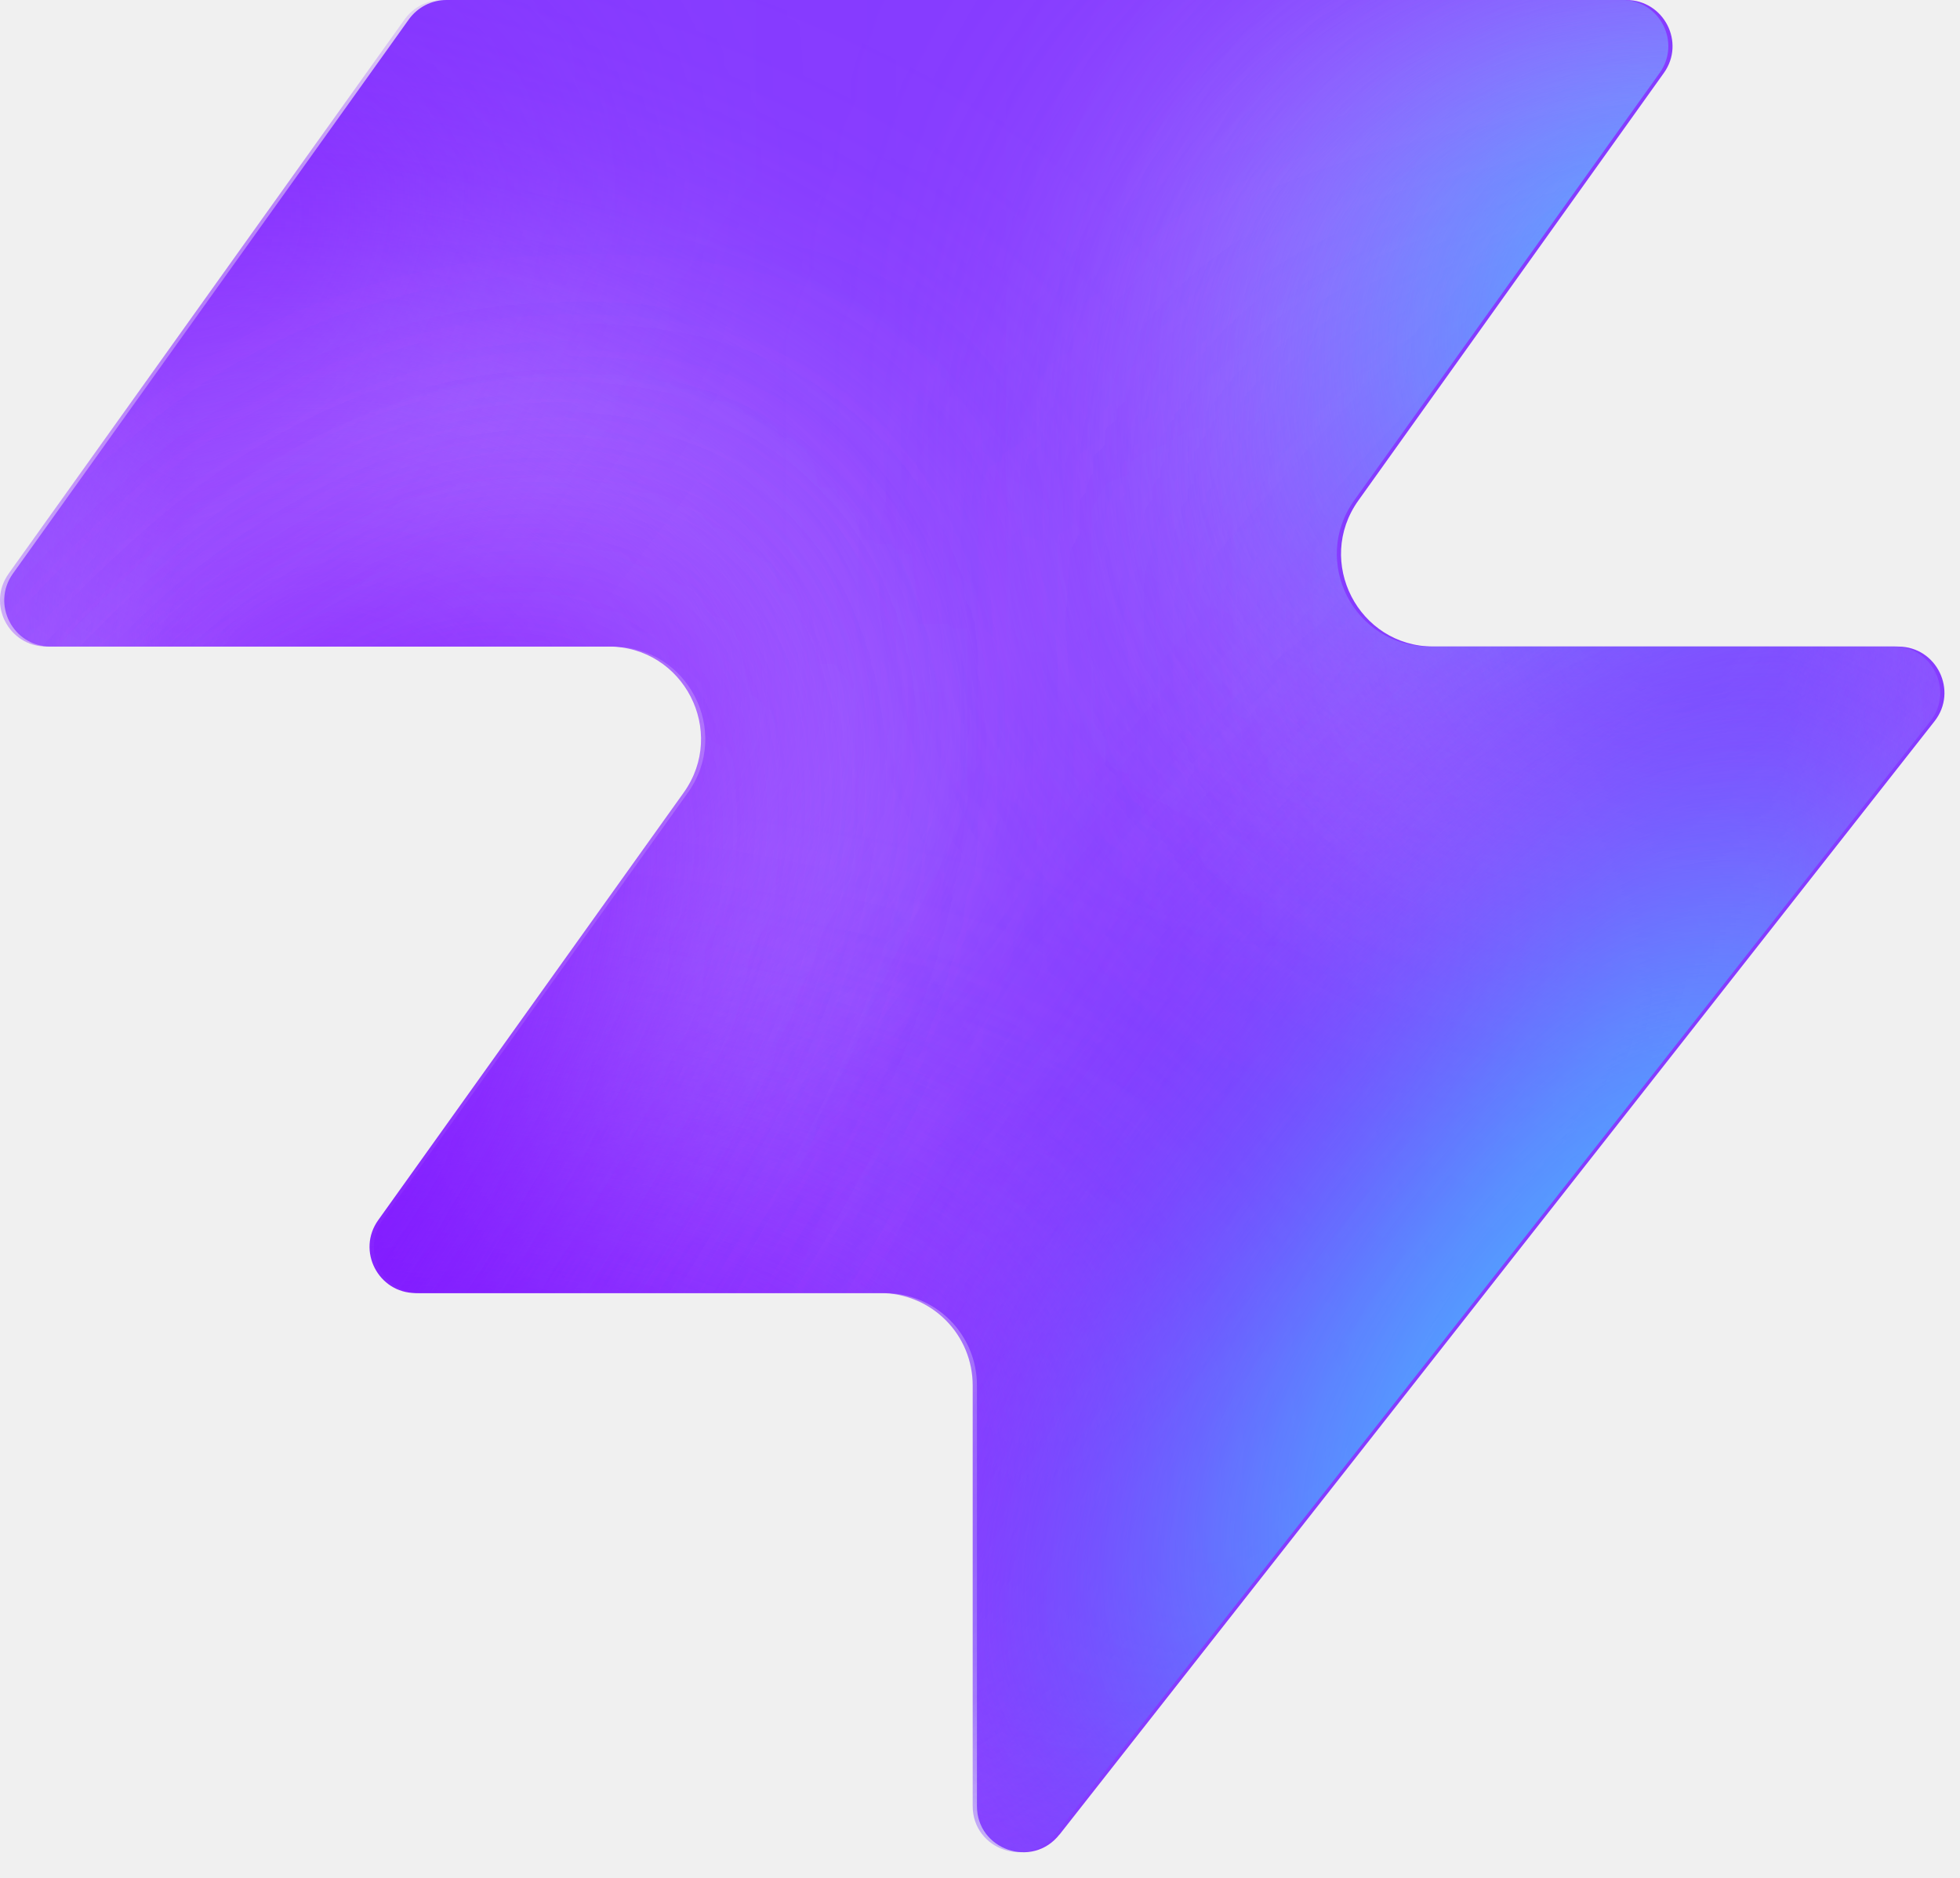
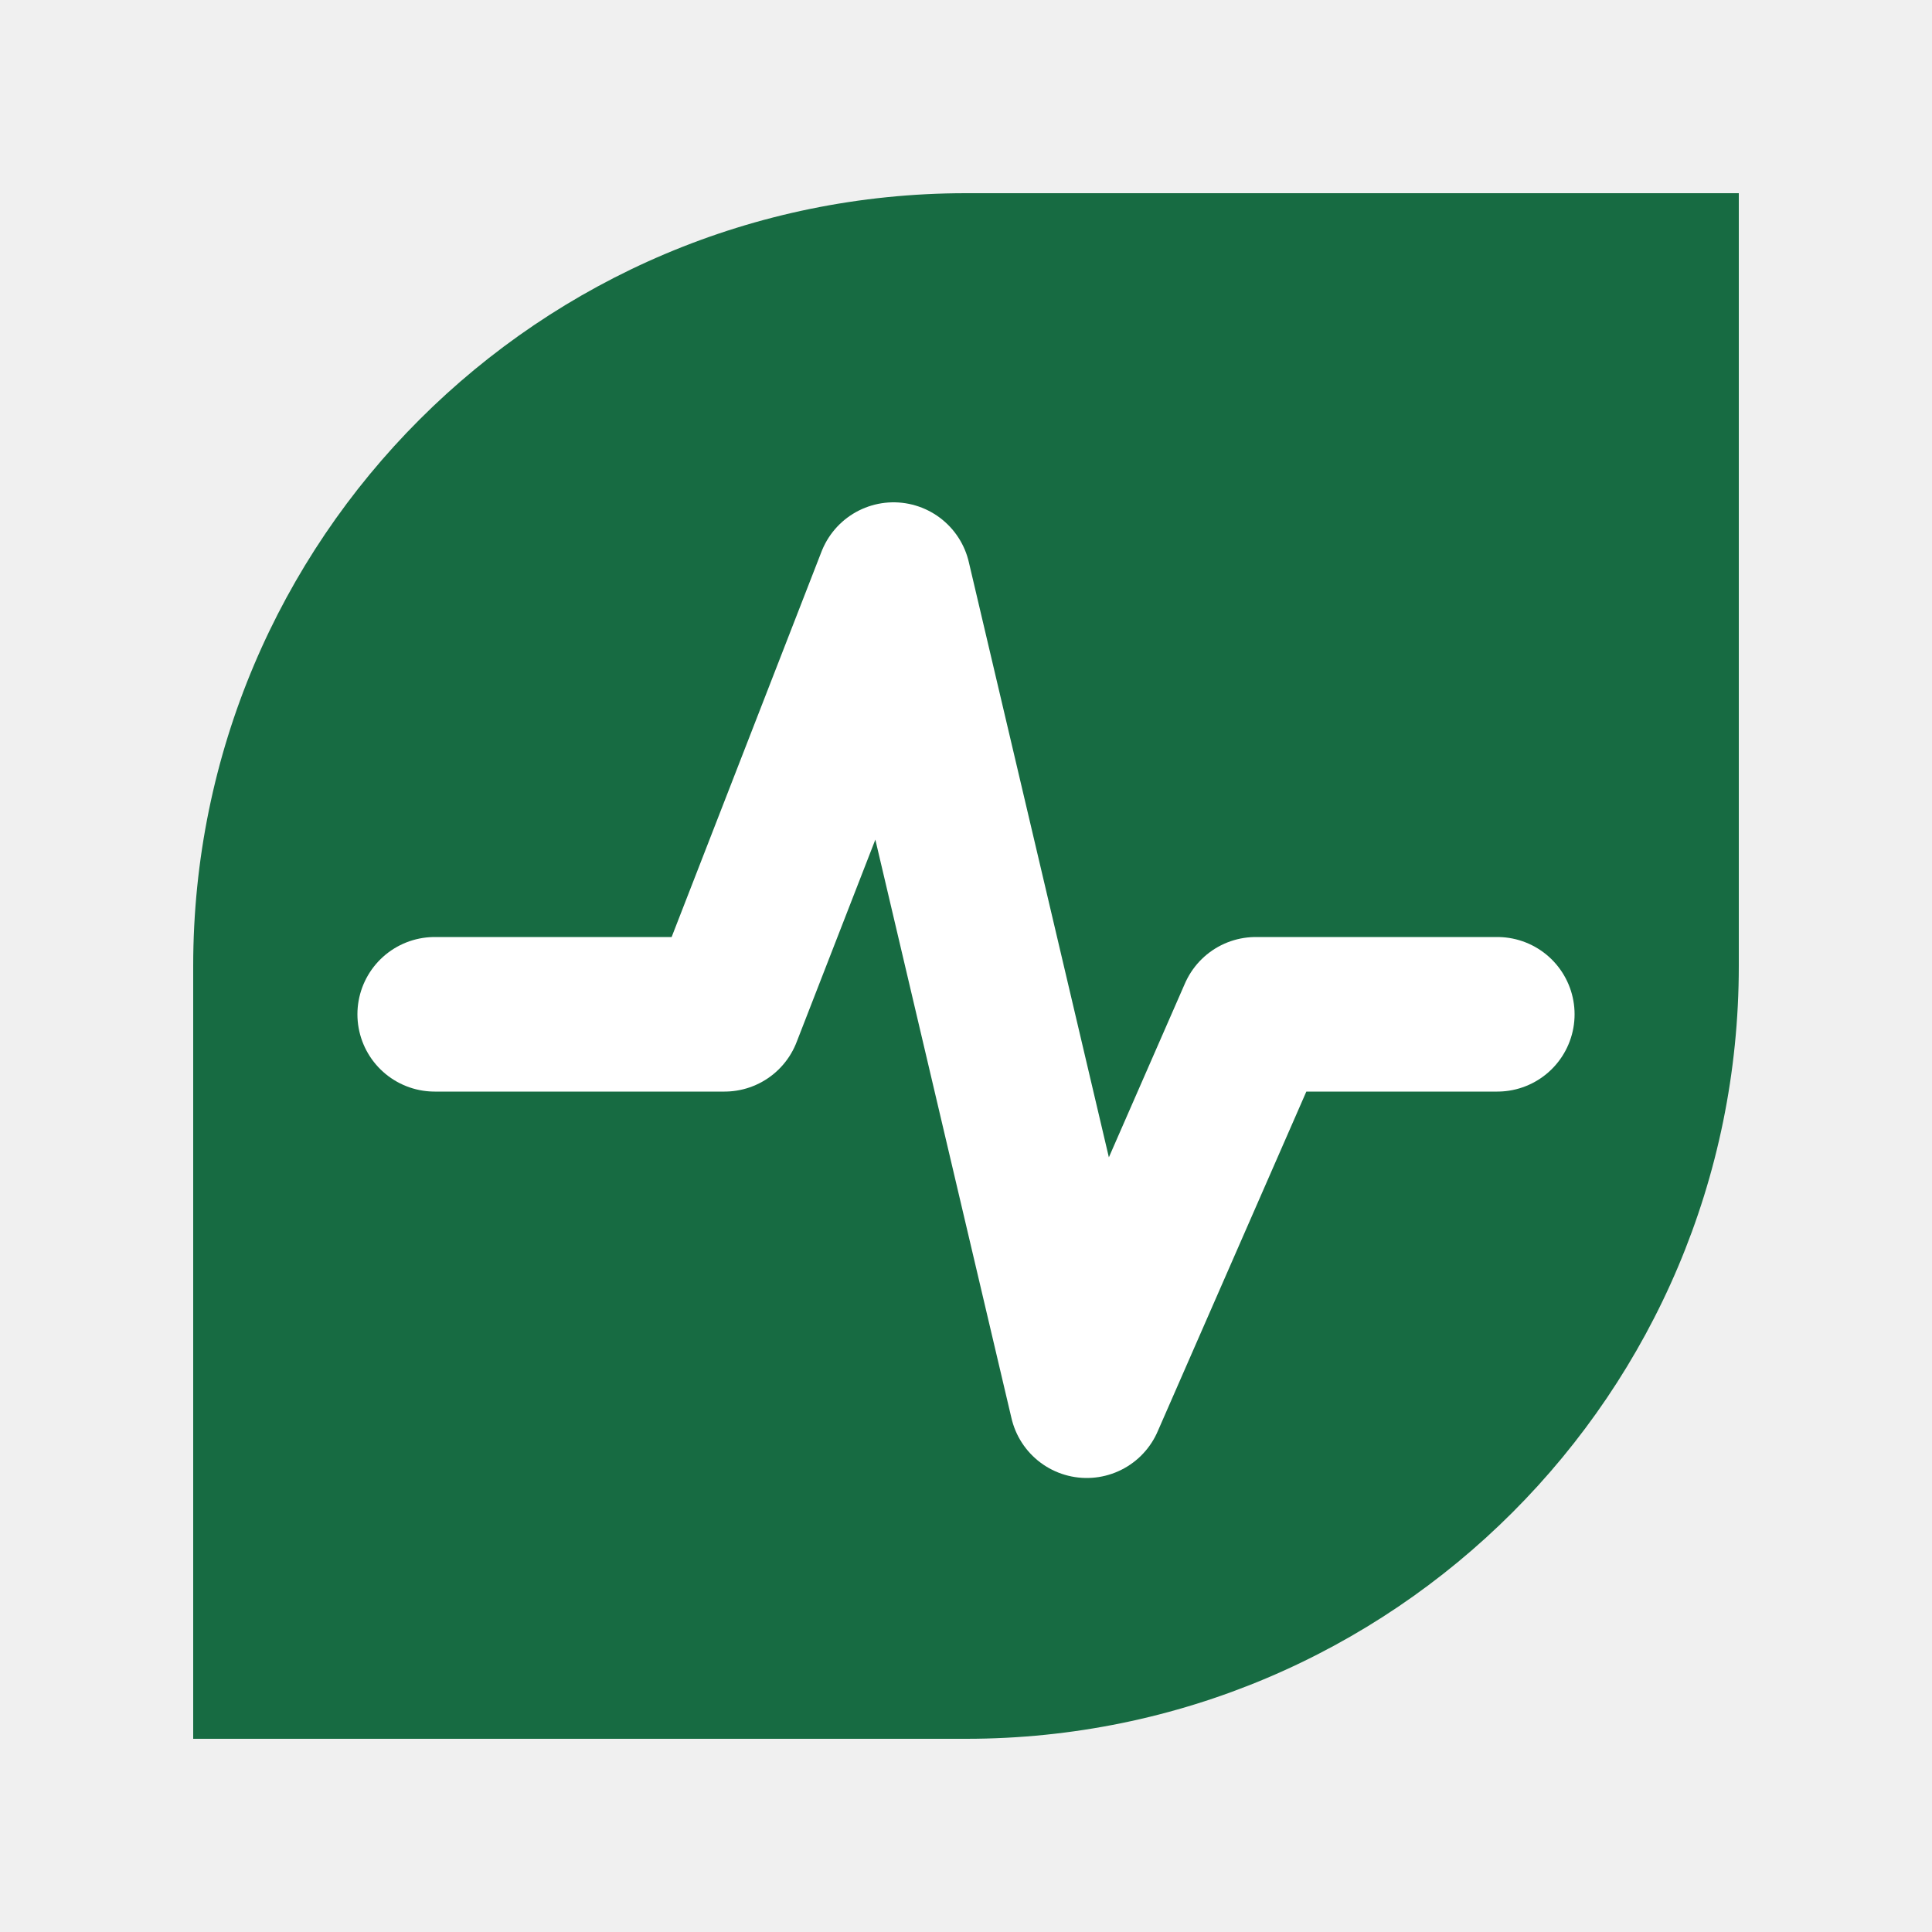
- <svg xmlns="http://www.w3.org/2000/svg" width="48" height="46" fill="none" viewBox="0 0 48 46">
-   <path fill="#863bff" d="M25.946 44.938c-.664.845-2.021.375-2.021-.698V33.937a2.26 2.26 0 0 0-2.262-2.262H10.287c-.92 0-1.456-1.04-.92-1.788l7.48-10.471c1.07-1.497 0-3.578-1.842-3.578H1.237c-.92 0-1.456-1.04-.92-1.788L10.013.474c.214-.297.556-.474.92-.474h28.894c.92 0 1.456 1.04.92 1.788l-7.48 10.471c-1.07 1.498 0 3.579 1.842 3.579h11.377c.943 0 1.473 1.088.89 1.83L25.947 44.94z" style="fill:#863bff;fill:color(display-p3 .525 .23 1);fill-opacity:1" />
-   <mask id="a" width="48" height="46" x="0" y="0" maskUnits="userSpaceOnUse" style="mask-type:alpha">
-     <path fill="#000" d="M25.842 44.938c-.664.844-2.021.375-2.021-.698V33.937a2.26 2.26 0 0 0-2.262-2.262H10.183c-.92 0-1.456-1.04-.92-1.788l7.48-10.471c1.07-1.498 0-3.579-1.842-3.579H1.133c-.92 0-1.456-1.04-.92-1.787L9.91.473c.214-.297.556-.474.92-.474h28.894c.92 0 1.456 1.04.92 1.788l-7.48 10.471c-1.07 1.498 0 3.578 1.842 3.578h11.377c.943 0 1.473 1.088.89 1.832L25.843 44.94z" style="fill:#000;fill-opacity:1" />
-   </mask>
-   <g mask="url(#a)">
-     <g filter="url(#b)">
-       <ellipse cx="5.508" cy="14.704" fill="#ede6ff" rx="5.508" ry="14.704" style="fill:#ede6ff;fill:color(display-p3 .927 .903 1);fill-opacity:1" transform="matrix(.00324 1 1 -.00324 -4.47 31.516)" />
-     </g>
-     <g filter="url(#c)">
-       <ellipse cx="10.399" cy="29.851" fill="#ede6ff" rx="10.399" ry="29.851" style="fill:#ede6ff;fill:color(display-p3 .927 .903 1);fill-opacity:1" transform="matrix(.00324 1 1 -.00324 -39.328 7.883)" />
-     </g>
-     <g filter="url(#d)">
-       <ellipse cx="5.508" cy="30.487" fill="#7e14ff" rx="5.508" ry="30.487" style="fill:#7e14ff;fill:color(display-p3 .492 .077 1);fill-opacity:1" transform="rotate(89.814 -25.913 -14.639)scale(1 -1)" />
-     </g>
-     <g filter="url(#e)">
-       <ellipse cx="5.508" cy="30.599" fill="#7e14ff" rx="5.508" ry="30.599" style="fill:#7e14ff;fill:color(display-p3 .492 .077 1);fill-opacity:1" transform="rotate(89.814 -32.644 -3.334)scale(1 -1)" />
-     </g>
-     <g filter="url(#f)">
-       <ellipse cx="5.508" cy="30.599" fill="#7e14ff" rx="5.508" ry="30.599" style="fill:#7e14ff;fill:color(display-p3 .492 .077 1);fill-opacity:1" transform="matrix(.00324 1 1 -.00324 -34.34 30.47)" />
-     </g>
-     <g filter="url(#g)">
-       <ellipse cx="14.072" cy="22.078" fill="#ede6ff" rx="14.072" ry="22.078" style="fill:#ede6ff;fill:color(display-p3 .927 .903 1);fill-opacity:1" transform="rotate(93.35 24.506 48.493)scale(-1 1)" />
-     </g>
-     <g filter="url(#h)">
-       <ellipse cx="3.47" cy="21.501" fill="#7e14ff" rx="3.47" ry="21.501" style="fill:#7e14ff;fill:color(display-p3 .492 .077 1);fill-opacity:1" transform="rotate(89.009 28.708 47.59)scale(-1 1)" />
-     </g>
-     <g filter="url(#i)">
-       <ellipse cx="3.47" cy="21.501" fill="#7e14ff" rx="3.47" ry="21.501" style="fill:#7e14ff;fill:color(display-p3 .492 .077 1);fill-opacity:1" transform="rotate(89.009 28.708 47.59)scale(-1 1)" />
-     </g>
-     <g filter="url(#j)">
-       <ellipse cx=".387" cy="8.972" fill="#7e14ff" rx="4.407" ry="29.108" style="fill:#7e14ff;fill:color(display-p3 .492 .077 1);fill-opacity:1" transform="rotate(39.51 .387 8.972)" />
-     </g>
-     <g filter="url(#k)">
-       <ellipse cx="47.523" cy="-6.092" fill="#7e14ff" rx="4.407" ry="29.108" style="fill:#7e14ff;fill:color(display-p3 .492 .077 1);fill-opacity:1" transform="rotate(37.892 47.523 -6.092)" />
-     </g>
-     <g filter="url(#l)">
-       <ellipse cx="41.412" cy="6.333" fill="#47bfff" rx="5.971" ry="9.665" style="fill:#47bfff;fill:color(display-p3 .28 .748 1);fill-opacity:1" transform="rotate(37.892 41.412 6.333)" />
-     </g>
-     <g filter="url(#m)">
-       <ellipse cx="-1.879" cy="38.332" fill="#7e14ff" rx="4.407" ry="29.108" style="fill:#7e14ff;fill:color(display-p3 .492 .077 1);fill-opacity:1" transform="rotate(37.892 -1.88 38.332)" />
-     </g>
-     <g filter="url(#n)">
-       <ellipse cx="-1.879" cy="38.332" fill="#7e14ff" rx="4.407" ry="29.108" style="fill:#7e14ff;fill:color(display-p3 .492 .077 1);fill-opacity:1" transform="rotate(37.892 -1.88 38.332)" />
-     </g>
-     <g filter="url(#o)">
-       <ellipse cx="35.651" cy="29.907" fill="#7e14ff" rx="4.407" ry="29.108" style="fill:#7e14ff;fill:color(display-p3 .492 .077 1);fill-opacity:1" transform="rotate(37.892 35.651 29.907)" />
-     </g>
-     <g filter="url(#p)">
-       <ellipse cx="38.418" cy="32.4" fill="#47bfff" rx="5.971" ry="15.297" style="fill:#47bfff;fill:color(display-p3 .28 .748 1);fill-opacity:1" transform="rotate(37.892 38.418 32.4)" />
-     </g>
-   </g>
-   <defs>
-     <filter id="b" width="60.045" height="41.654" x="-19.77" y="16.149" color-interpolation-filters="sRGB" filterUnits="userSpaceOnUse">
-       <feFlood flood-opacity="0" result="BackgroundImageFix" />
-       <feBlend in="SourceGraphic" in2="BackgroundImageFix" result="shape" />
-       <feGaussianBlur result="effect1_foregroundBlur_2002_17158" stdDeviation="7.659" />
-     </filter>
-     <filter id="c" width="90.34" height="51.437" x="-54.613" y="-7.533" color-interpolation-filters="sRGB" filterUnits="userSpaceOnUse">
-       <feFlood flood-opacity="0" result="BackgroundImageFix" />
-       <feBlend in="SourceGraphic" in2="BackgroundImageFix" result="shape" />
-       <feGaussianBlur result="effect1_foregroundBlur_2002_17158" stdDeviation="7.659" />
-     </filter>
-     <filter id="d" width="79.355" height="29.4" x="-49.64" y="2.03" color-interpolation-filters="sRGB" filterUnits="userSpaceOnUse">
-       <feFlood flood-opacity="0" result="BackgroundImageFix" />
-       <feBlend in="SourceGraphic" in2="BackgroundImageFix" result="shape" />
-       <feGaussianBlur result="effect1_foregroundBlur_2002_17158" stdDeviation="4.596" />
-     </filter>
-     <filter id="e" width="79.579" height="29.4" x="-45.045" y="20.029" color-interpolation-filters="sRGB" filterUnits="userSpaceOnUse">
-       <feFlood flood-opacity="0" result="BackgroundImageFix" />
-       <feBlend in="SourceGraphic" in2="BackgroundImageFix" result="shape" />
-       <feGaussianBlur result="effect1_foregroundBlur_2002_17158" stdDeviation="4.596" />
-     </filter>
-     <filter id="f" width="79.579" height="29.4" x="-43.513" y="21.178" color-interpolation-filters="sRGB" filterUnits="userSpaceOnUse">
-       <feFlood flood-opacity="0" result="BackgroundImageFix" />
-       <feBlend in="SourceGraphic" in2="BackgroundImageFix" result="shape" />
-       <feGaussianBlur result="effect1_foregroundBlur_2002_17158" stdDeviation="4.596" />
-     </filter>
-     <filter id="g" width="74.749" height="58.852" x="15.756" y="-17.901" color-interpolation-filters="sRGB" filterUnits="userSpaceOnUse">
-       <feFlood flood-opacity="0" result="BackgroundImageFix" />
-       <feBlend in="SourceGraphic" in2="BackgroundImageFix" result="shape" />
-       <feGaussianBlur result="effect1_foregroundBlur_2002_17158" stdDeviation="7.659" />
-     </filter>
-     <filter id="h" width="61.377" height="25.362" x="23.548" y="2.284" color-interpolation-filters="sRGB" filterUnits="userSpaceOnUse">
-       <feFlood flood-opacity="0" result="BackgroundImageFix" />
-       <feBlend in="SourceGraphic" in2="BackgroundImageFix" result="shape" />
-       <feGaussianBlur result="effect1_foregroundBlur_2002_17158" stdDeviation="4.596" />
-     </filter>
-     <filter id="i" width="61.377" height="25.362" x="23.548" y="2.284" color-interpolation-filters="sRGB" filterUnits="userSpaceOnUse">
-       <feFlood flood-opacity="0" result="BackgroundImageFix" />
-       <feBlend in="SourceGraphic" in2="BackgroundImageFix" result="shape" />
-       <feGaussianBlur result="effect1_foregroundBlur_2002_17158" stdDeviation="4.596" />
-     </filter>
-     <filter id="j" width="56.045" height="63.649" x="-27.636" y="-22.853" color-interpolation-filters="sRGB" filterUnits="userSpaceOnUse">
-       <feFlood flood-opacity="0" result="BackgroundImageFix" />
-       <feBlend in="SourceGraphic" in2="BackgroundImageFix" result="shape" />
-       <feGaussianBlur result="effect1_foregroundBlur_2002_17158" stdDeviation="4.596" />
-     </filter>
-     <filter id="k" width="54.814" height="64.646" x="20.116" y="-38.415" color-interpolation-filters="sRGB" filterUnits="userSpaceOnUse">
-       <feFlood flood-opacity="0" result="BackgroundImageFix" />
-       <feBlend in="SourceGraphic" in2="BackgroundImageFix" result="shape" />
-       <feGaussianBlur result="effect1_foregroundBlur_2002_17158" stdDeviation="4.596" />
-     </filter>
-     <filter id="l" width="33.541" height="35.313" x="24.641" y="-11.323" color-interpolation-filters="sRGB" filterUnits="userSpaceOnUse">
-       <feFlood flood-opacity="0" result="BackgroundImageFix" />
-       <feBlend in="SourceGraphic" in2="BackgroundImageFix" result="shape" />
-       <feGaussianBlur result="effect1_foregroundBlur_2002_17158" stdDeviation="4.596" />
-     </filter>
-     <filter id="m" width="54.814" height="64.646" x="-29.286" y="6.009" color-interpolation-filters="sRGB" filterUnits="userSpaceOnUse">
-       <feFlood flood-opacity="0" result="BackgroundImageFix" />
-       <feBlend in="SourceGraphic" in2="BackgroundImageFix" result="shape" />
-       <feGaussianBlur result="effect1_foregroundBlur_2002_17158" stdDeviation="4.596" />
-     </filter>
-     <filter id="n" width="54.814" height="64.646" x="-29.286" y="6.009" color-interpolation-filters="sRGB" filterUnits="userSpaceOnUse">
-       <feFlood flood-opacity="0" result="BackgroundImageFix" />
-       <feBlend in="SourceGraphic" in2="BackgroundImageFix" result="shape" />
-       <feGaussianBlur result="effect1_foregroundBlur_2002_17158" stdDeviation="4.596" />
-     </filter>
-     <filter id="o" width="54.814" height="64.646" x="8.244" y="-2.416" color-interpolation-filters="sRGB" filterUnits="userSpaceOnUse">
-       <feFlood flood-opacity="0" result="BackgroundImageFix" />
-       <feBlend in="SourceGraphic" in2="BackgroundImageFix" result="shape" />
-       <feGaussianBlur result="effect1_foregroundBlur_2002_17158" stdDeviation="4.596" />
-     </filter>
-     <filter id="p" width="39.409" height="43.623" x="18.713" y="10.588" color-interpolation-filters="sRGB" filterUnits="userSpaceOnUse">
-       <feFlood flood-opacity="0" result="BackgroundImageFix" />
-       <feBlend in="SourceGraphic" in2="BackgroundImageFix" result="shape" />
-       <feGaussianBlur result="effect1_foregroundBlur_2002_17158" stdDeviation="4.596" />
-     </filter>
-   </defs>
+ <svg xmlns="http://www.w3.org/2000/svg" viewBox="0 0 40 40">
+   <style>
+     .folha { fill: #176b42 }
+     .pulso { stroke: #ffffff }
+   </style>
+   <path class="folha" d="M4 20A16 16 0 0 1 20 4H36V20A16 16 0 0 1 20 36H4Z" />
+   <polyline class="pulso" fill="none" stroke-width="3.2" stroke-linecap="round" stroke-linejoin="round" points="9,21 15,21 18.5,12 22.5,29 26,21 31,21" />
</svg>
